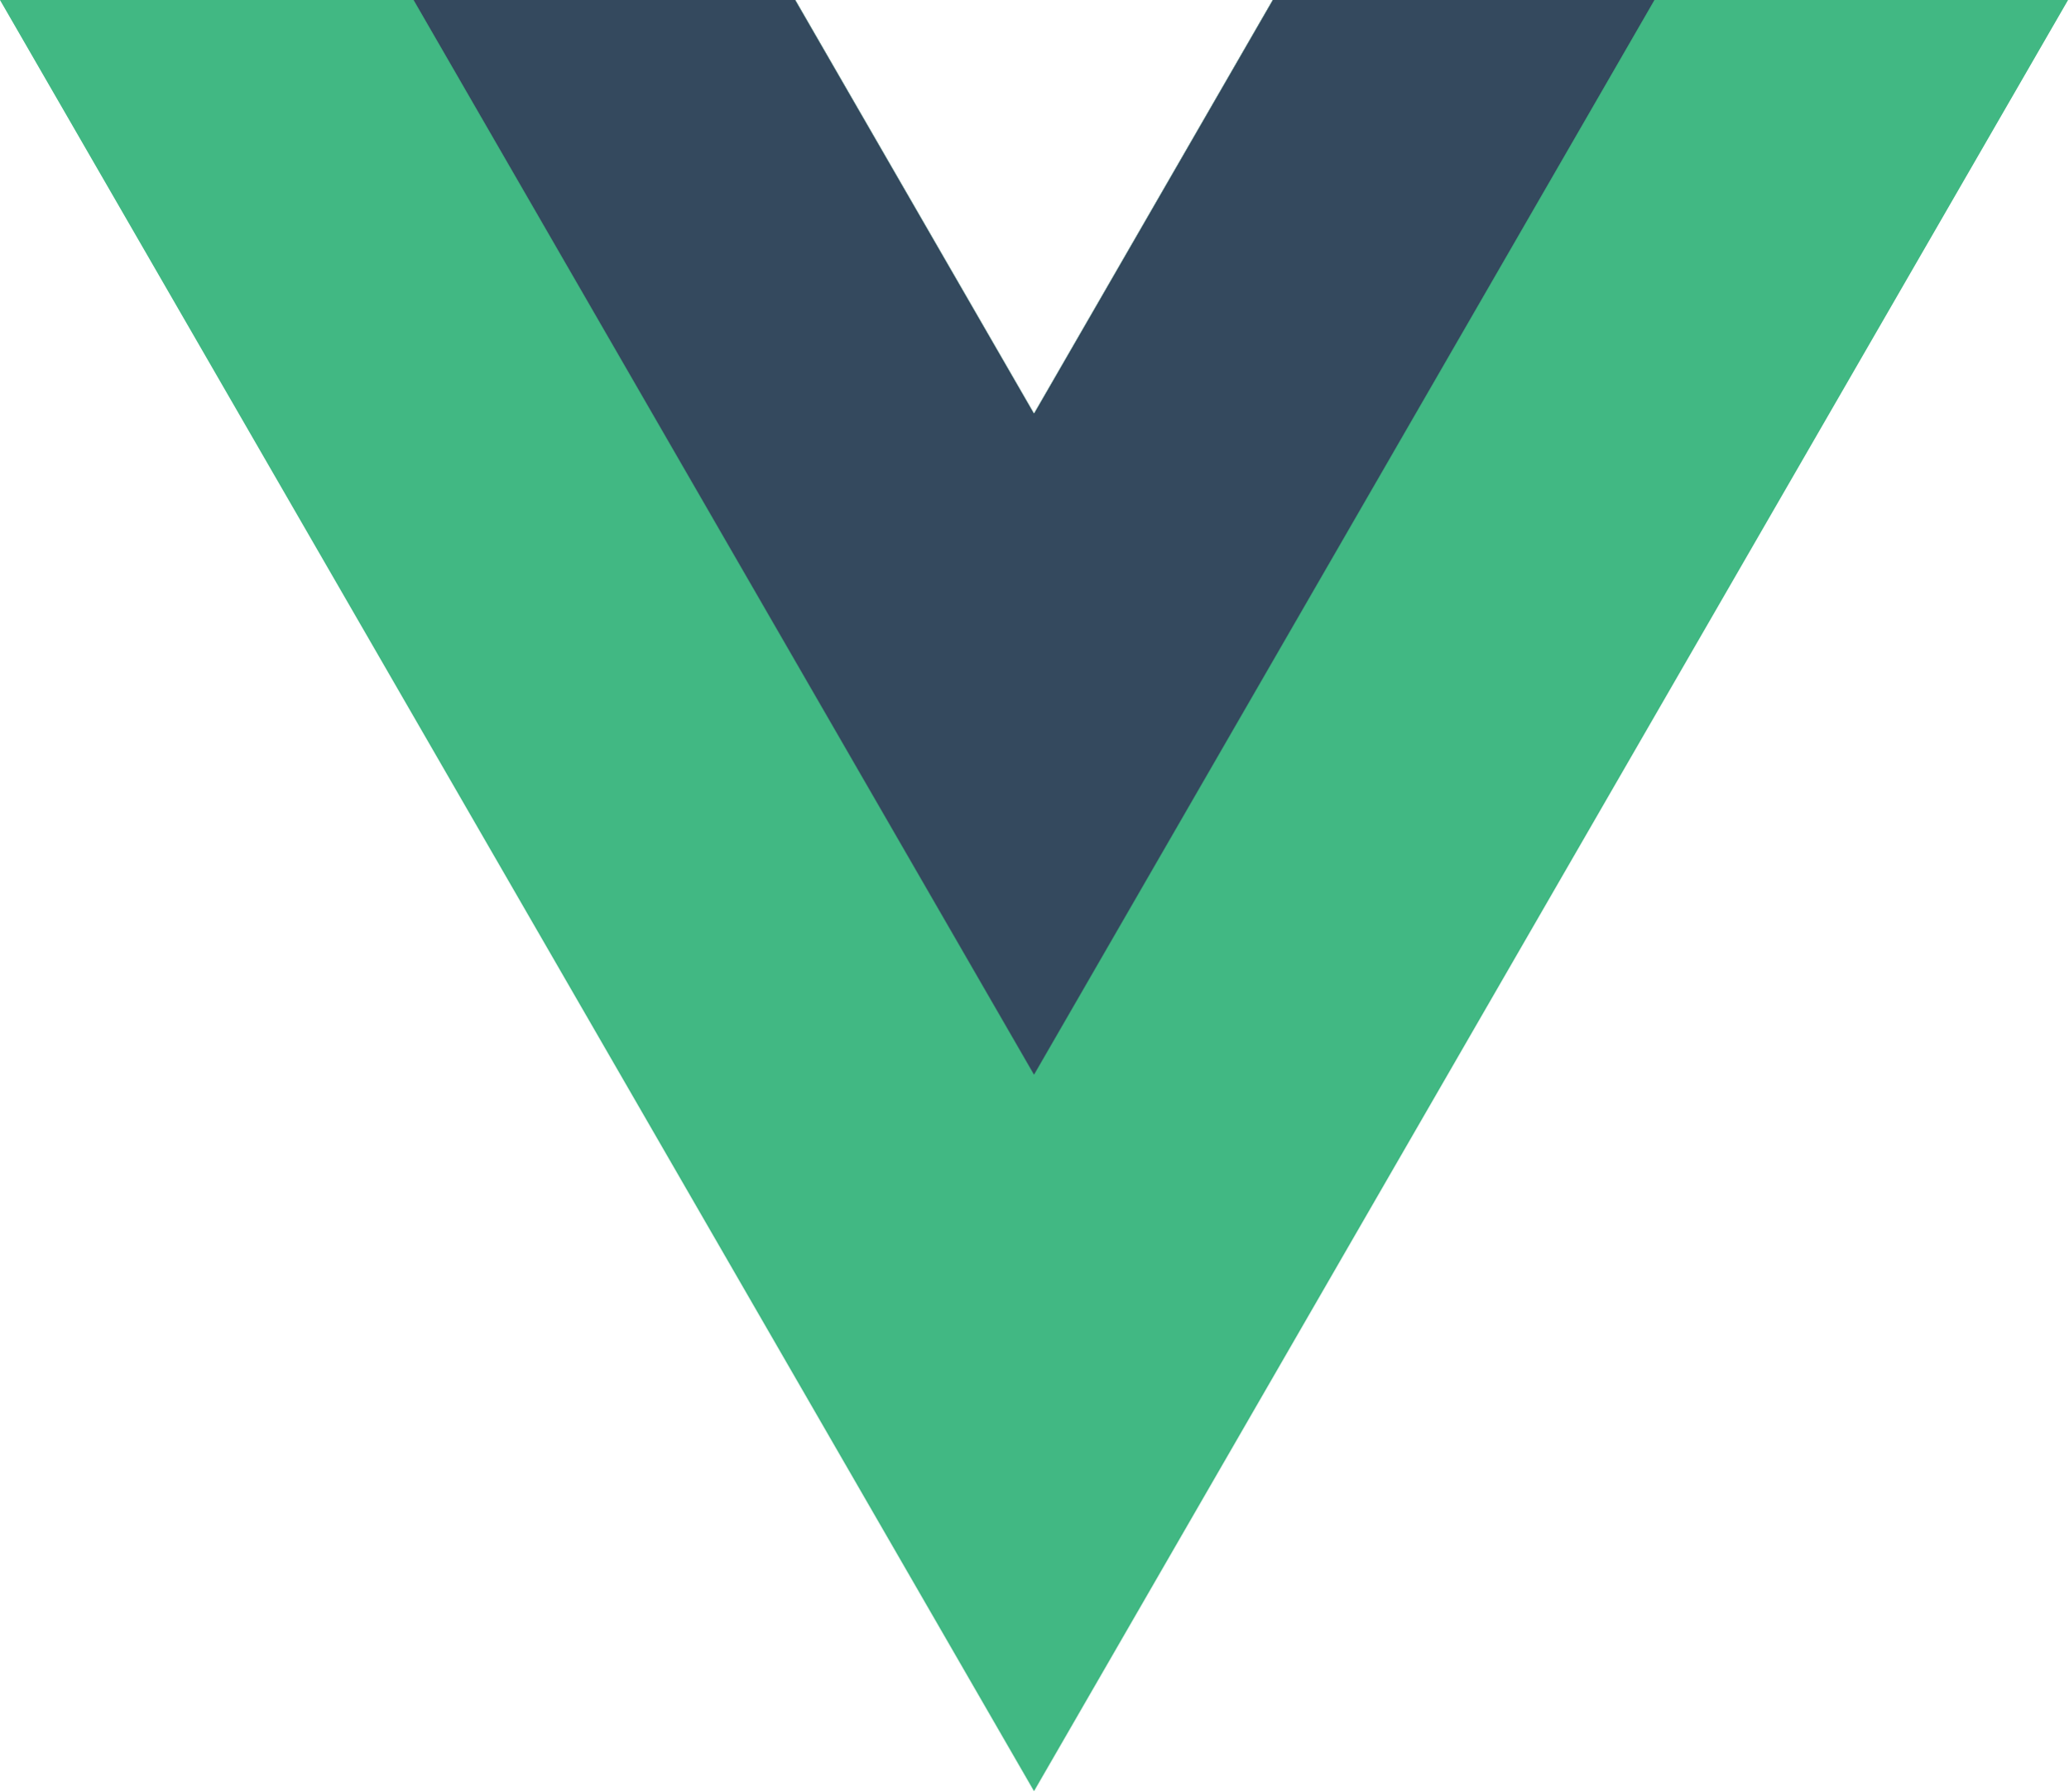
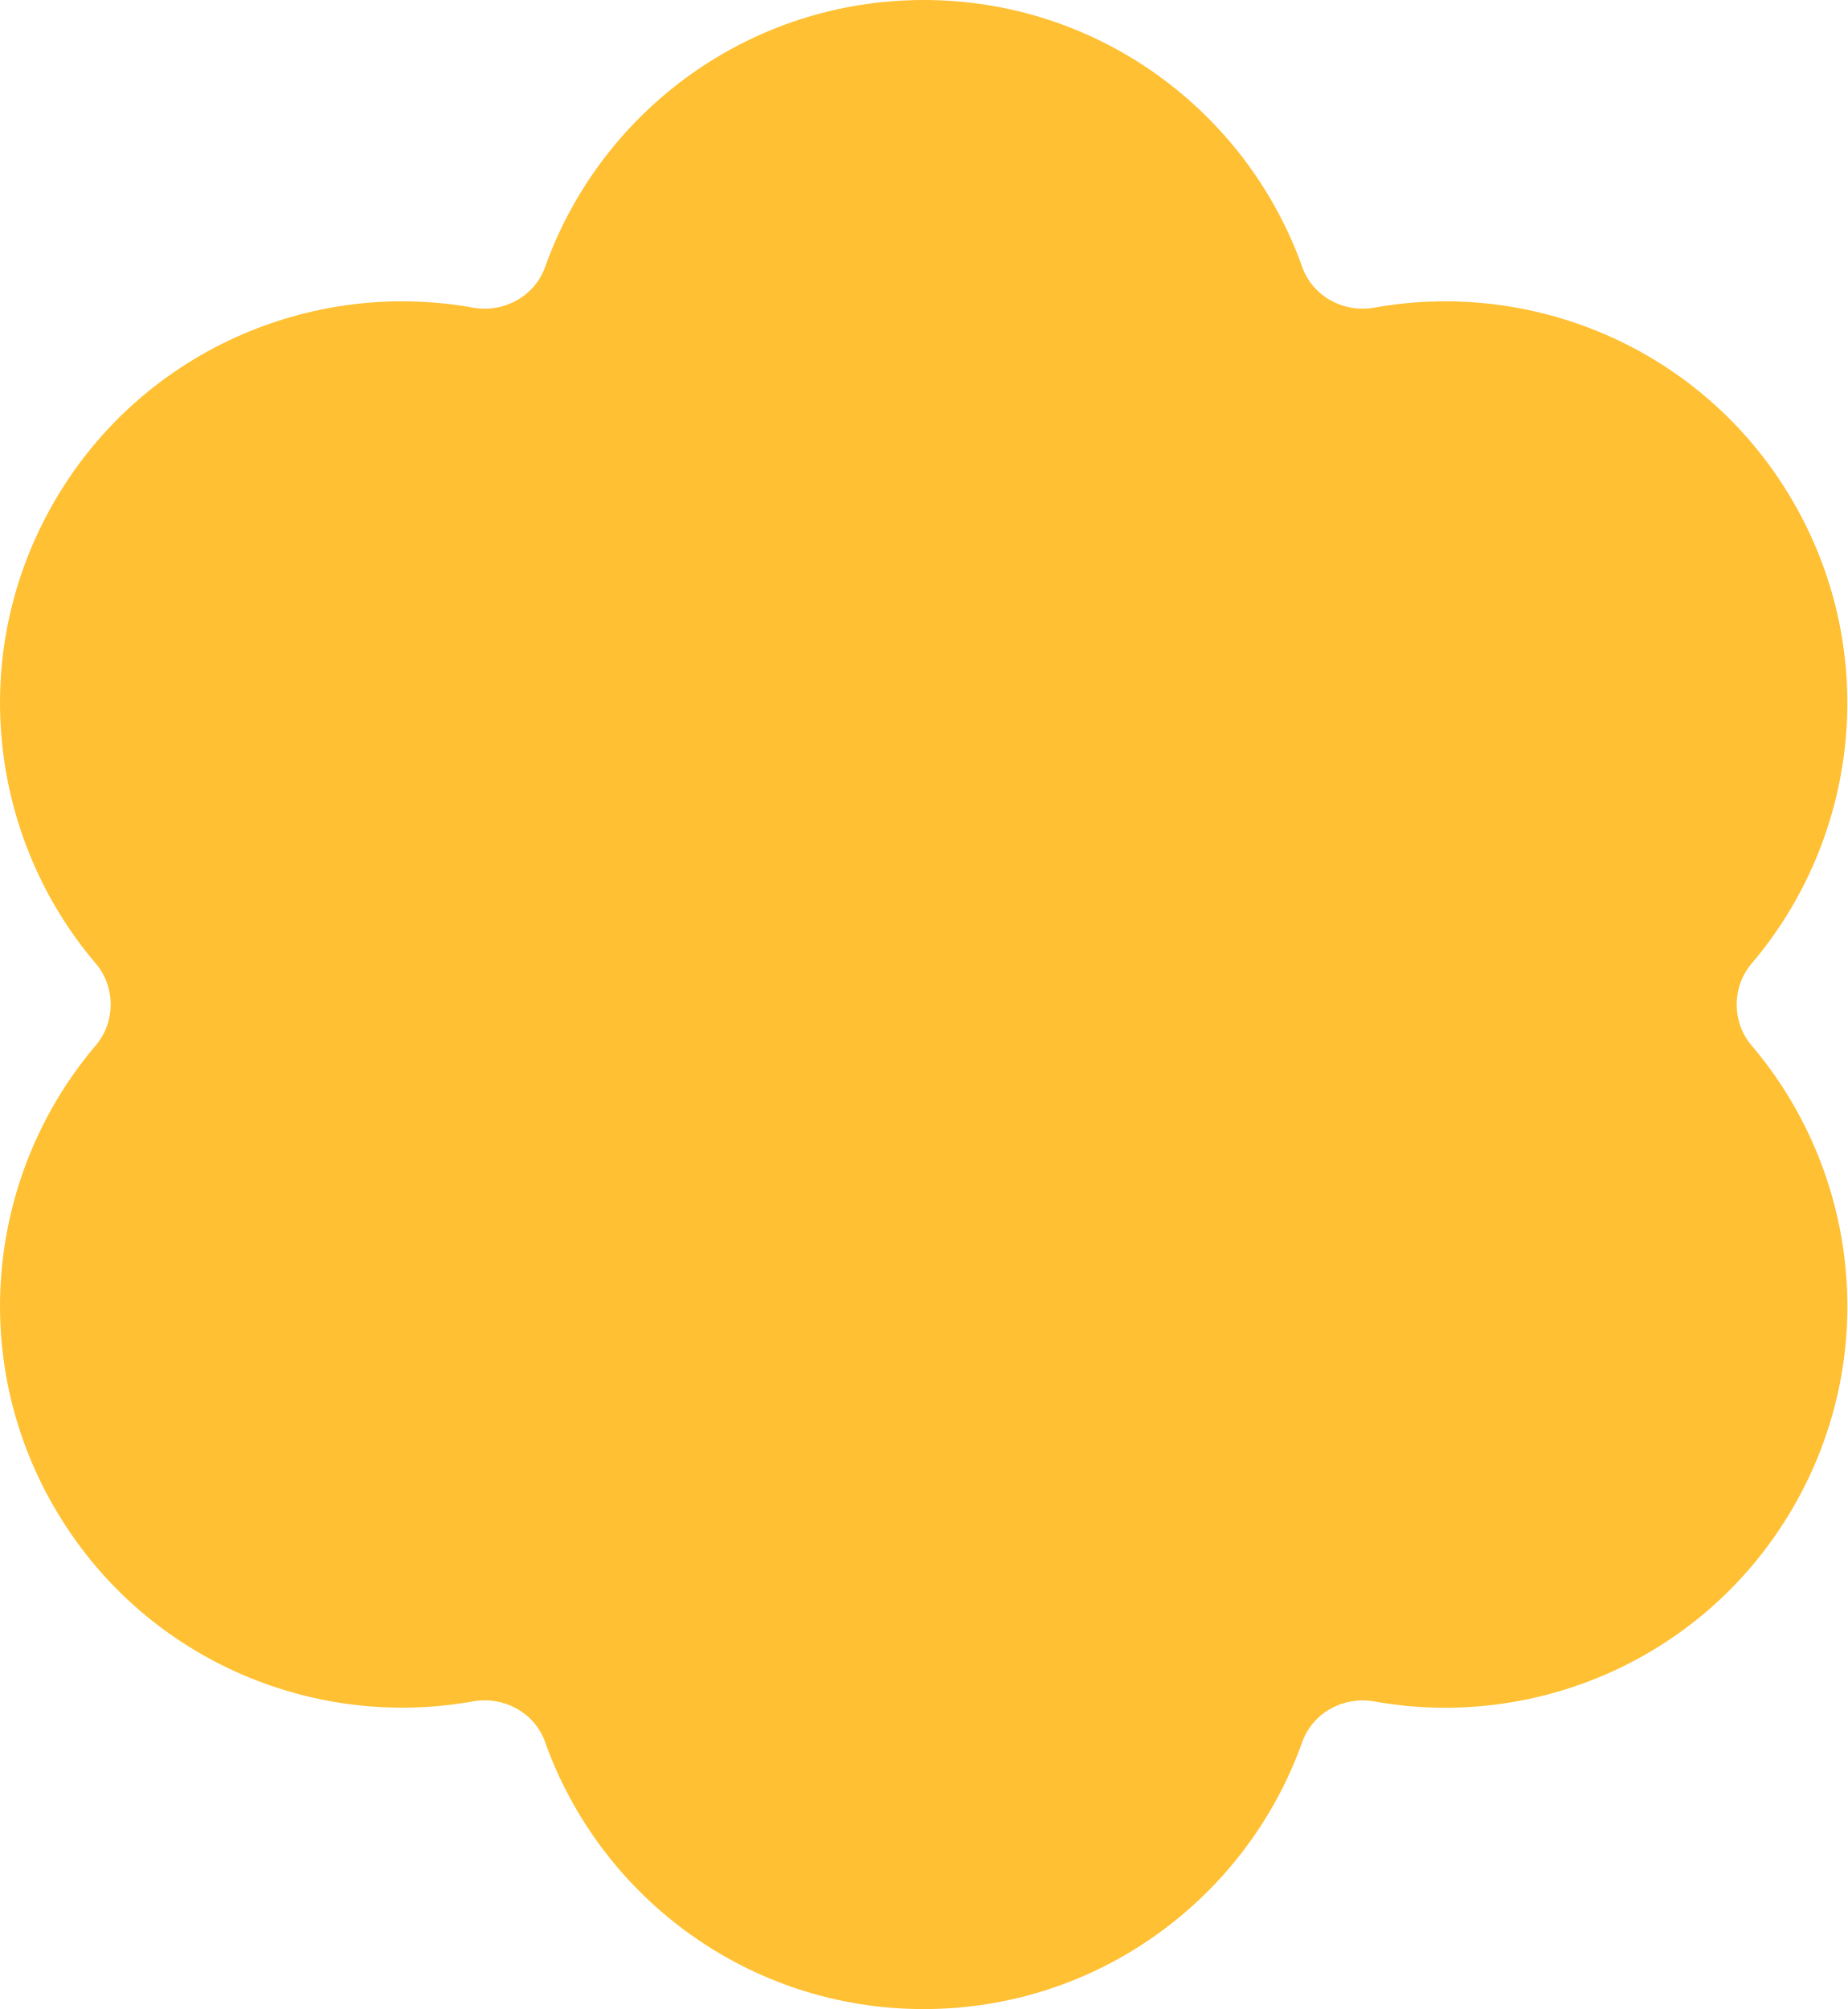
- <svg xmlns="http://www.w3.org/2000/svg" viewBox="0 0 261.76 226.69">
-   <path d="M161.096.001l-30.225 52.351L100.647.001H-.005l130.877 226.688L261.749.001z" fill="#41b883" />
-   <path d="M161.096.001l-30.225 52.351L100.647.001H52.346l78.526 136.01L209.398.001z" fill="#34495e" />
+ <svg xmlns="http://www.w3.org/2000/svg" viewBox="0 0 229.92 250" fill="#FFC033">
+   <path d="M67.85,216.79c-1.31-3.68-5.16-5.76-9-5.07-20.16,3.62-41.31-5.46-52.14-24.22-10.86-18.81-8.11-41.75,5.2-57.4,2.49-2.93,2.49-7.28,0-10.21C-1.4,104.25-4.15,81.31,6.71,62.5c10.83-18.76,31.98-27.84,52.14-24.22,3.85.69,7.69-1.39,9-5.07C74.75,13.85,93.24,0,114.96,0s40.21,13.85,47.11,33.21c1.31,3.68,5.16,5.76,9,5.07,20.16-3.62,41.31,5.46,52.14,24.22,10.86,18.81,8.11,41.75-5.2,57.4-2.49,2.93-2.49,7.28,0,10.21,13.31,15.65,16.07,38.59,5.2,57.4-10.83,18.76-31.98,27.84-52.14,24.22-3.85-.69-7.69,1.39-9,5.07-6.9,19.35-25.38,33.21-47.11,33.21s-40.21-13.85-47.11-33.21Z" />
</svg>
